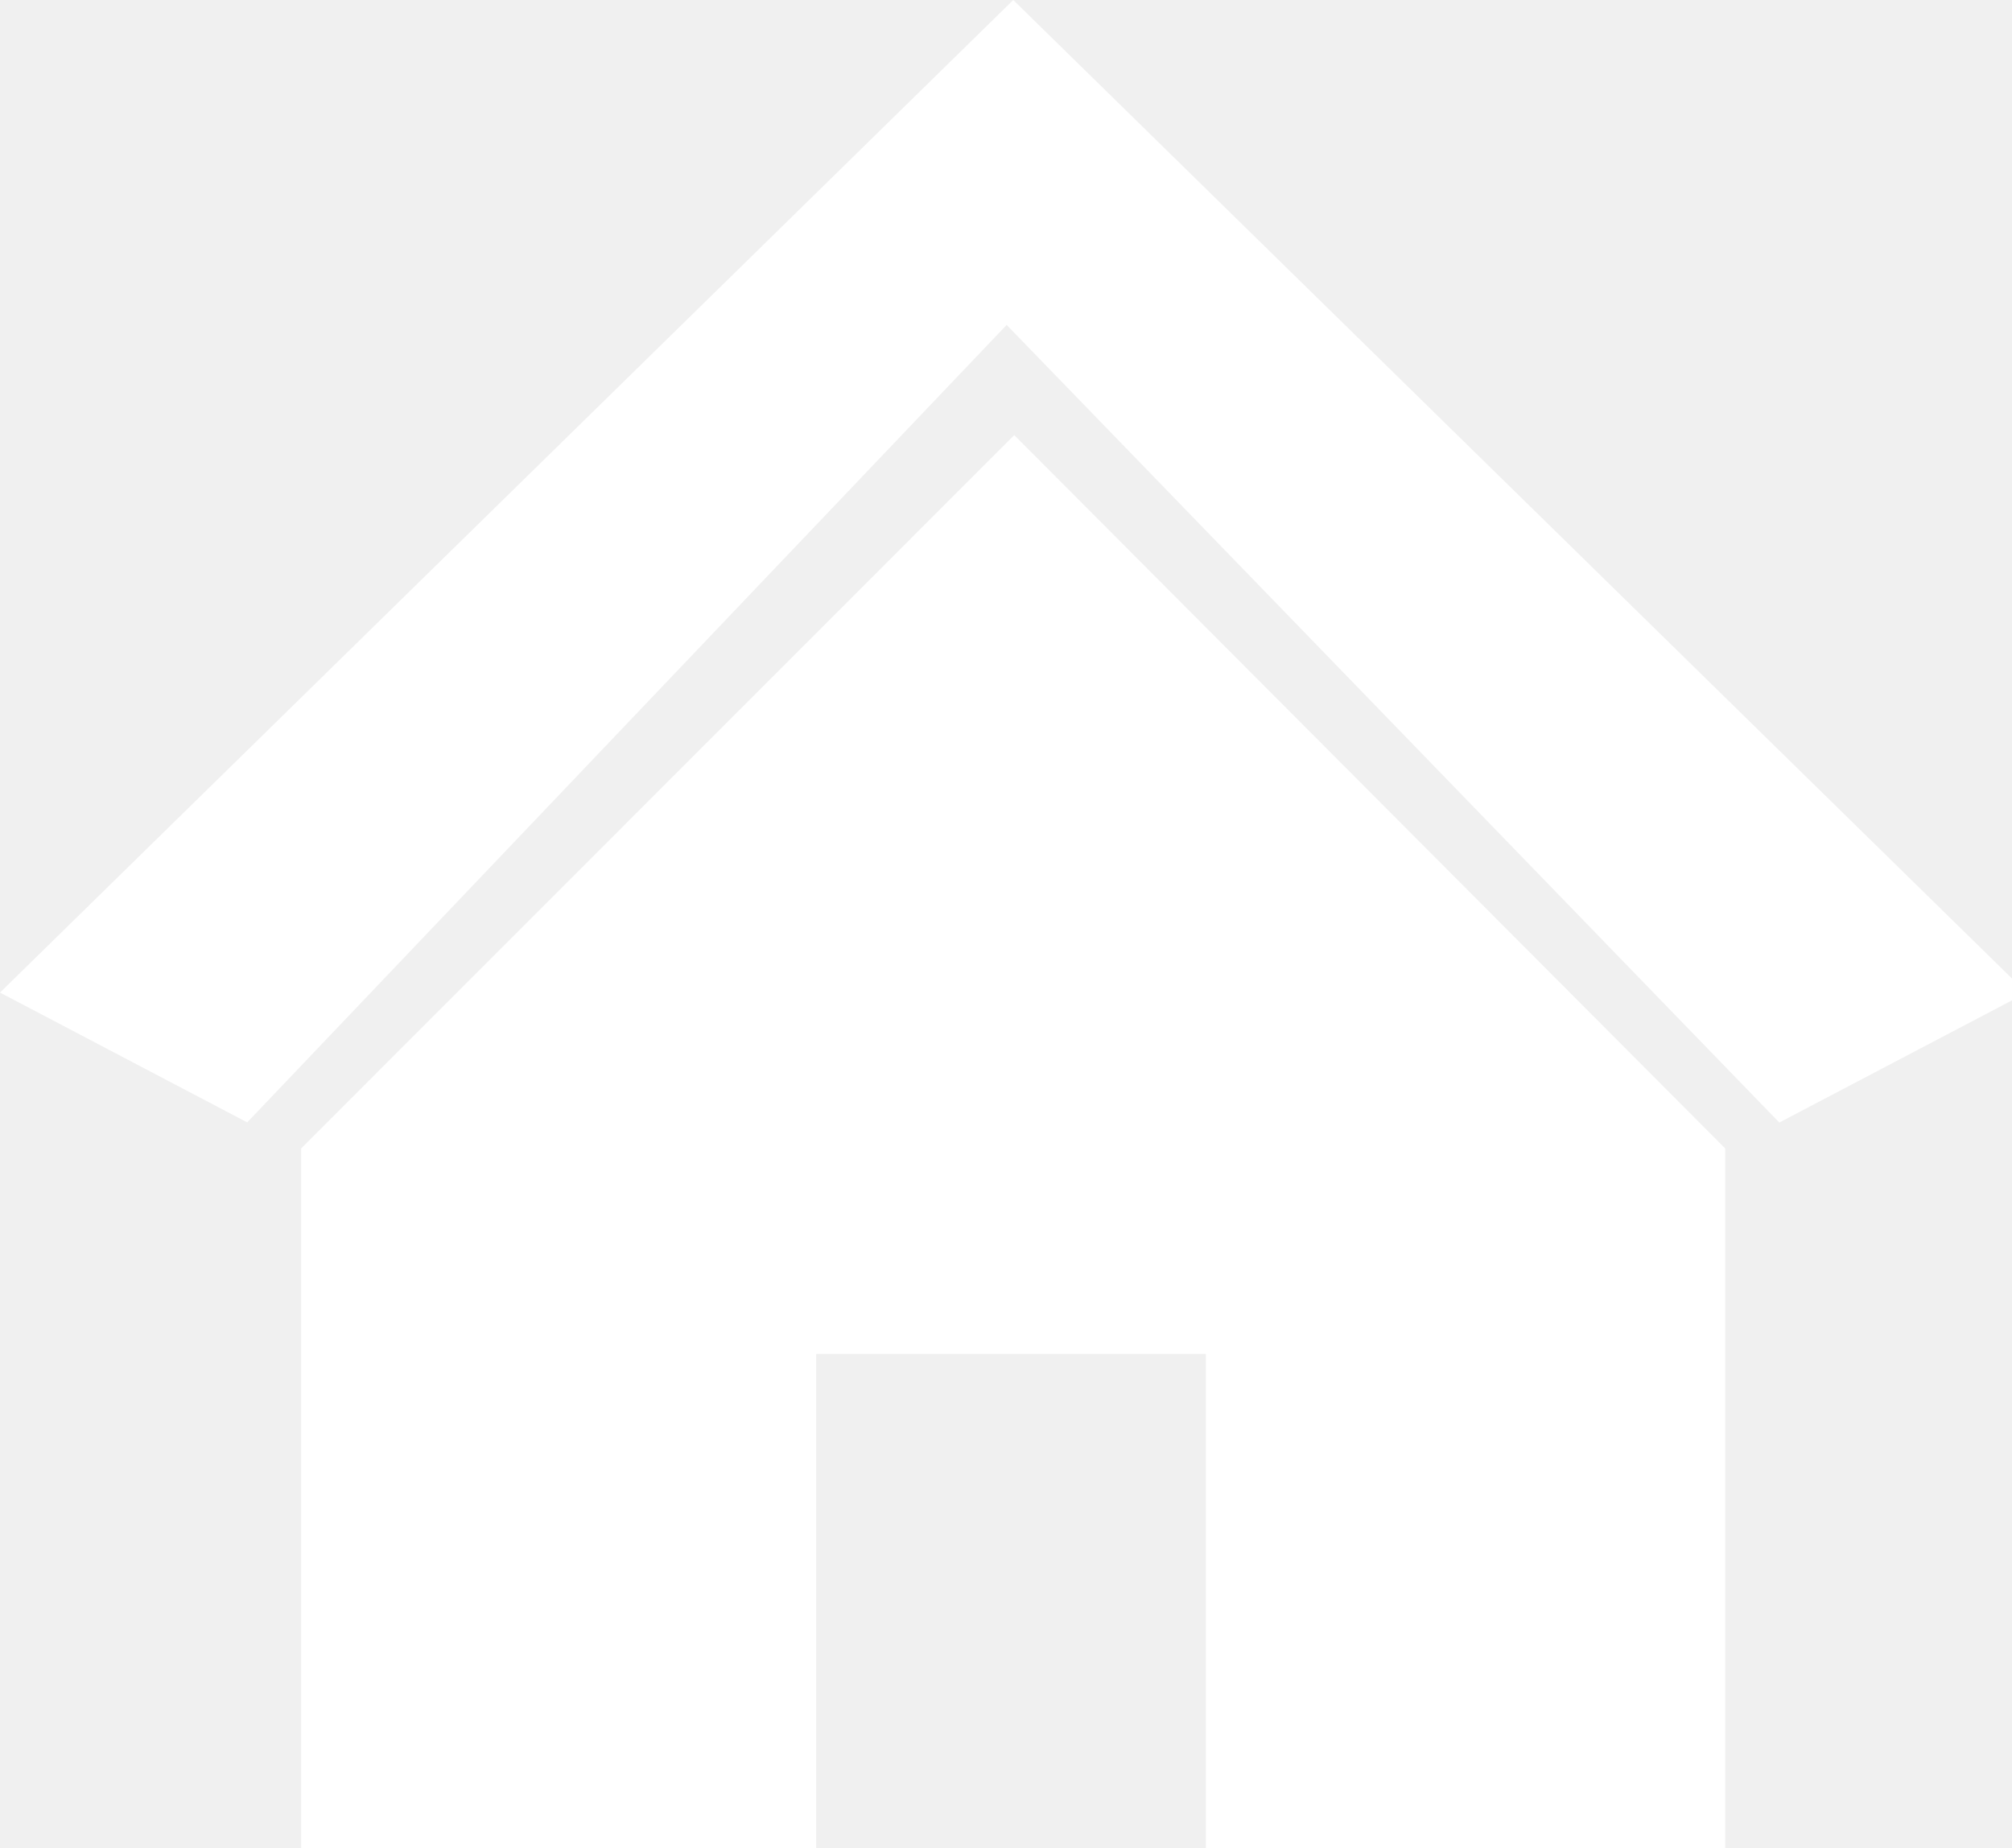
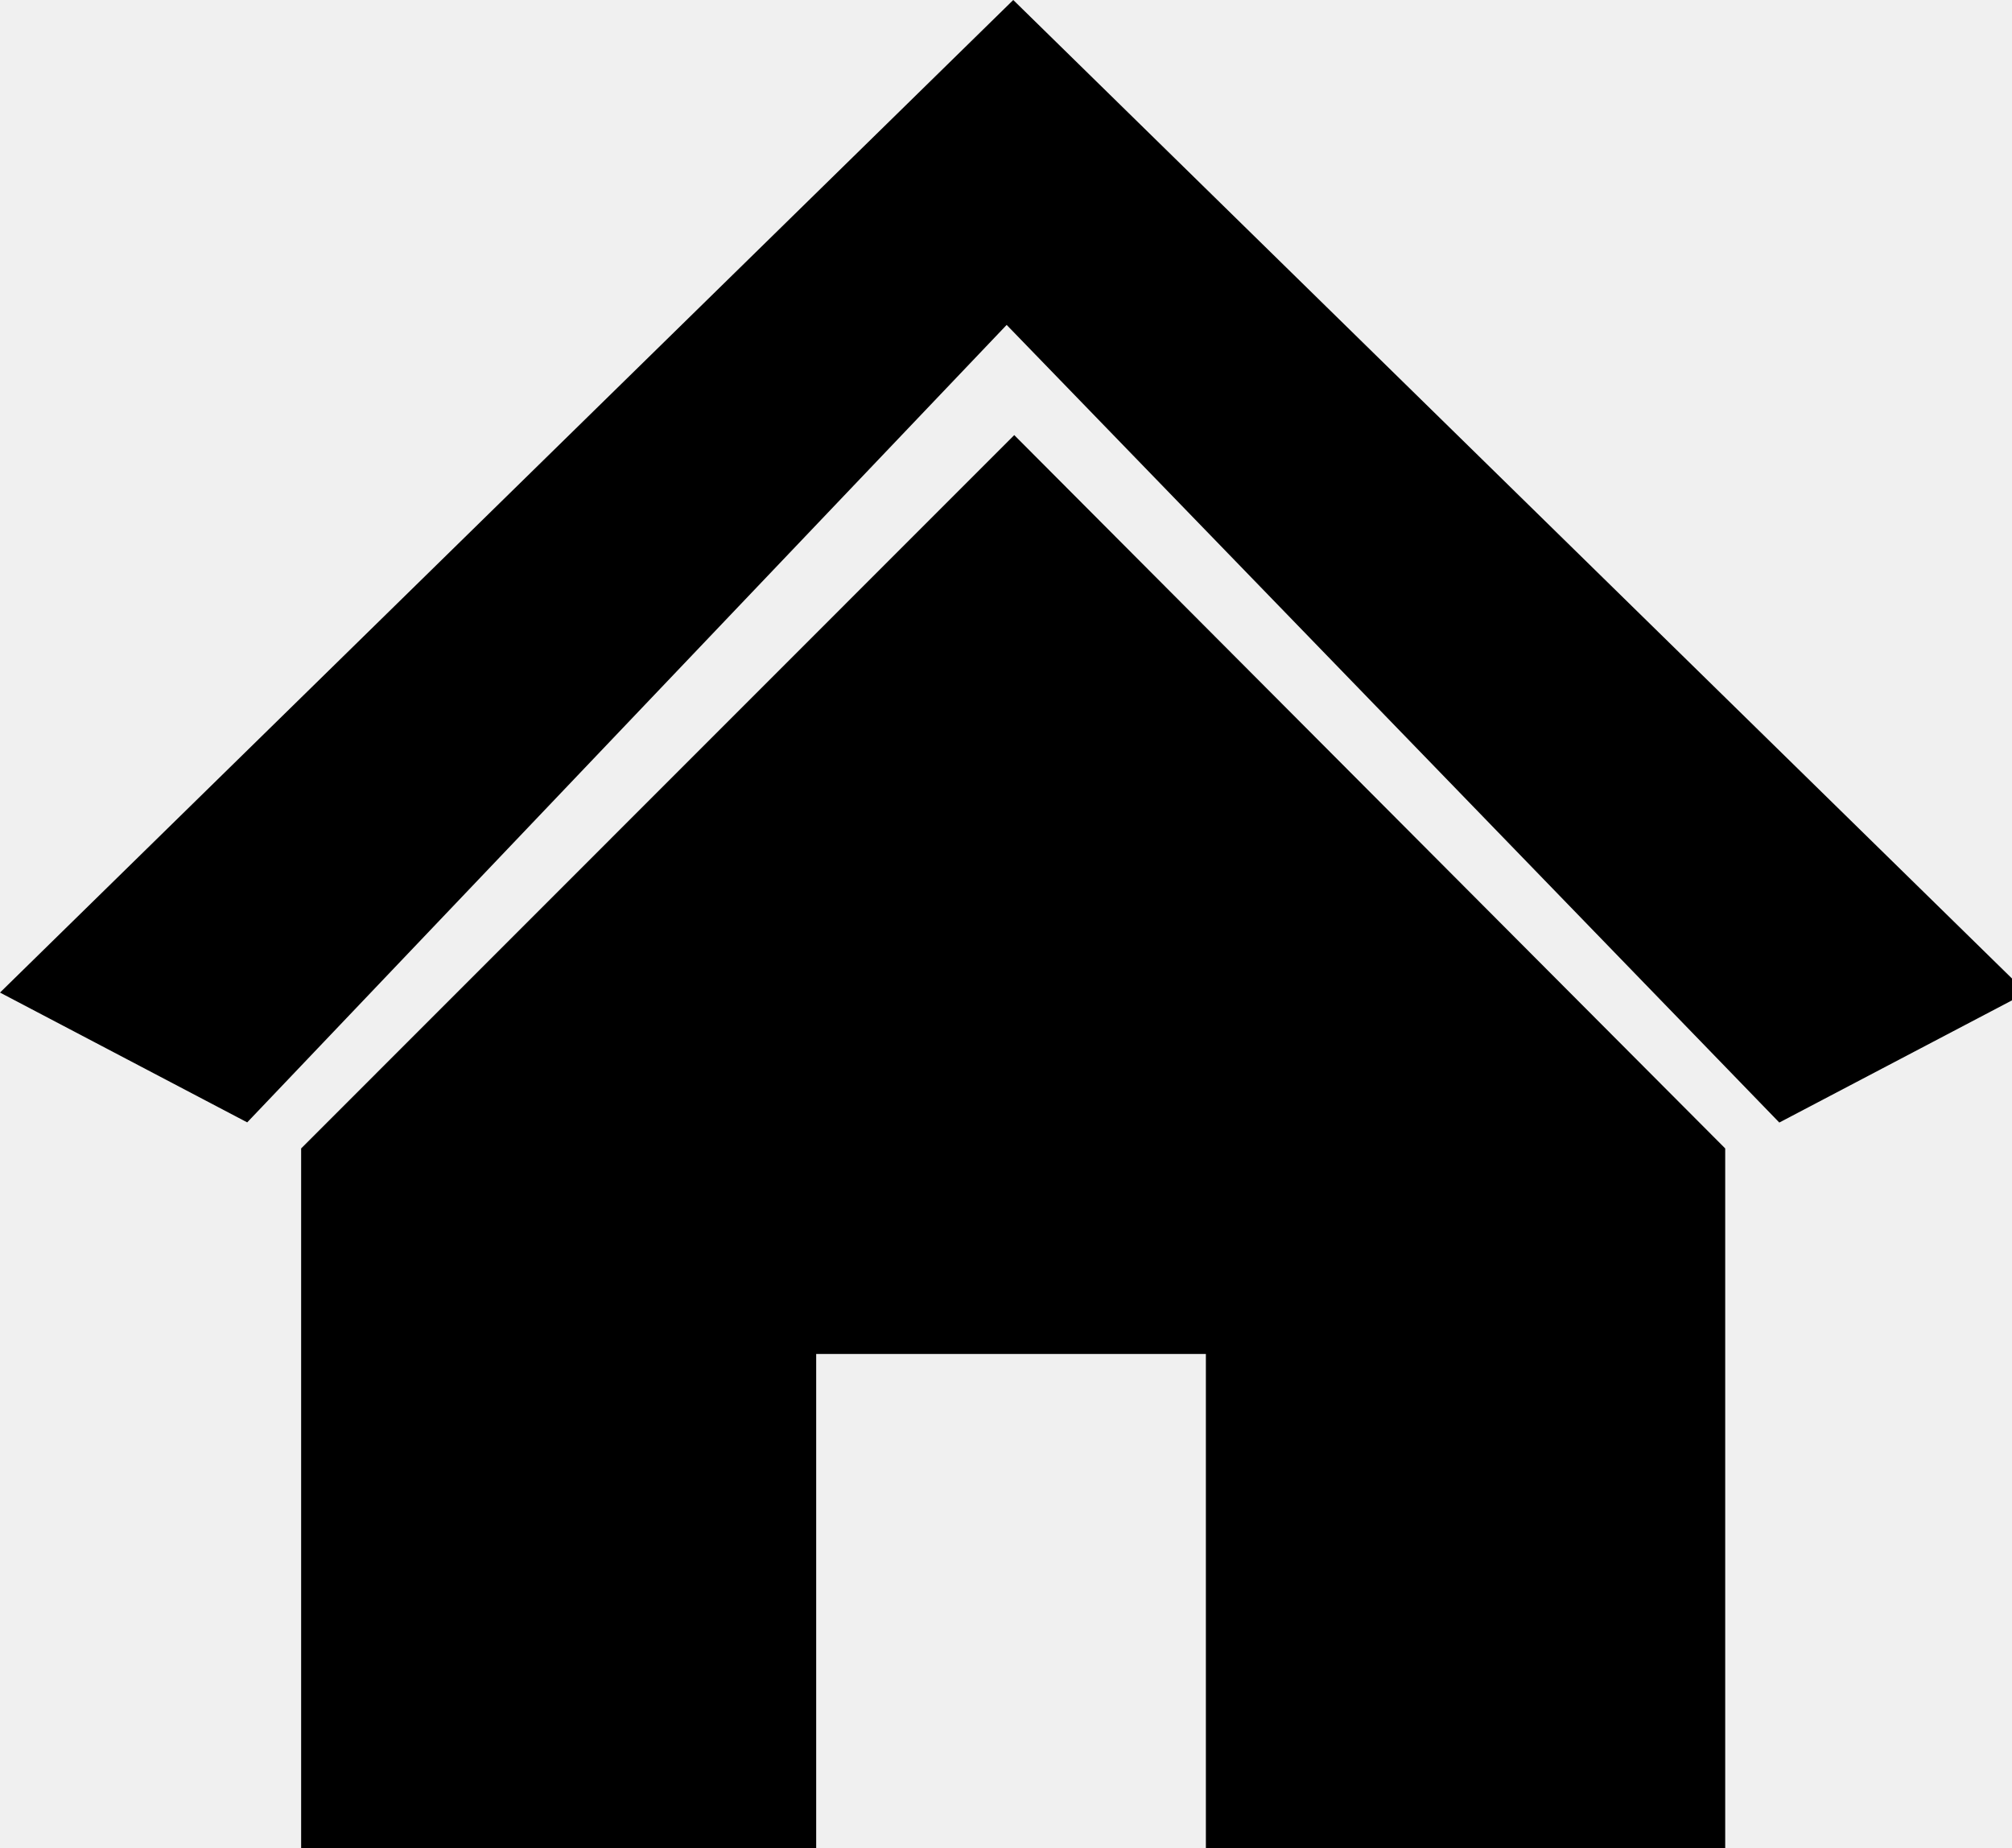
- <svg xmlns="http://www.w3.org/2000/svg" fill="#FFFFFF" version="1.1" id="Layer_1" x="0px" y="0px" viewBox="0 0 122 112" style="enable-background:new 0 0 122.88 112.07" xml:space="preserve">
+ <svg xmlns="http://www.w3.org/2000/svg" version="1.1" id="Layer_1" x="0px" y="0px" viewBox="0 0 122 112" style="enable-background:new 0 0 122.88 112.07" xml:space="preserve">
  <style type="text/css">.st0{fill-rule:evenodd;clip-rule:evenodd;}</style>
  <g>
    <path class="st0" d="M61.44,0L0,60.18l14.99,7.87L61.04,19.7l46.85,48.36l14.99-7.87L61.44,0L61.44,0z M18.26,69.63L18.26,69.63 L61.5,26.38l43.11,43.25h0v0v42.43H73.12V82.09H49.49v29.97H18.26V69.63L18.26,69.63L18.26,69.63z" />
  </g>
</svg>
